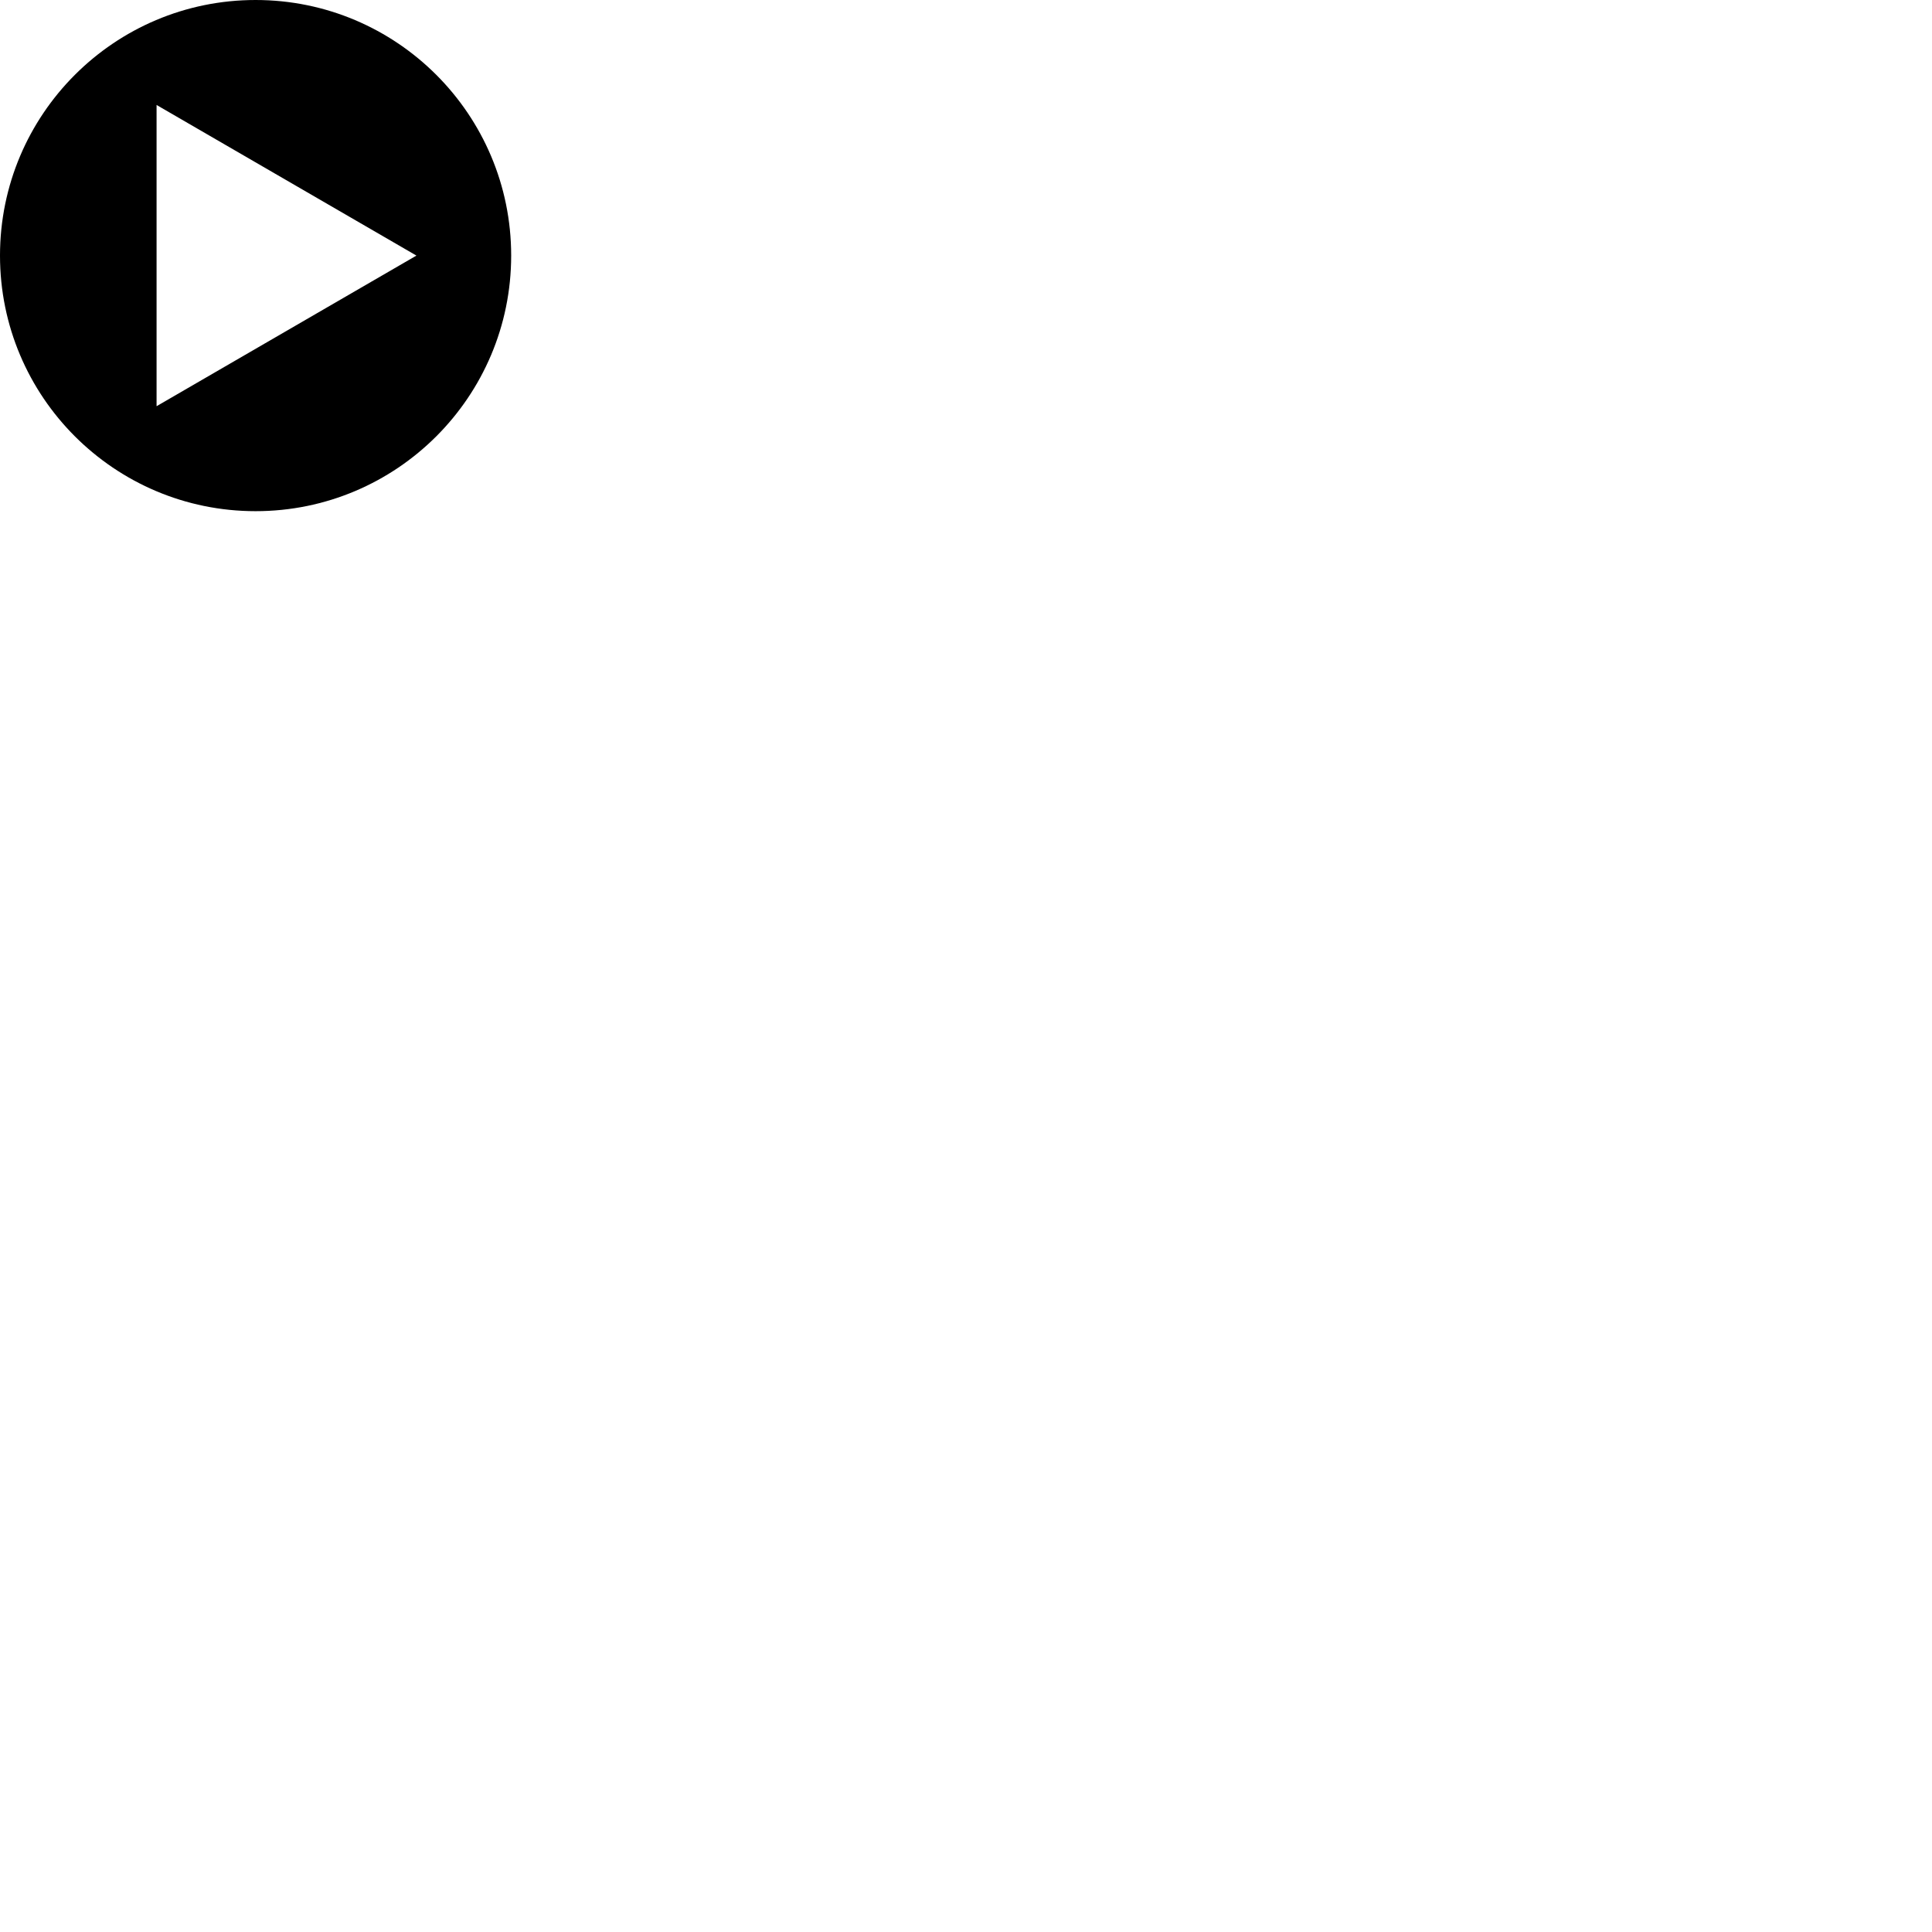
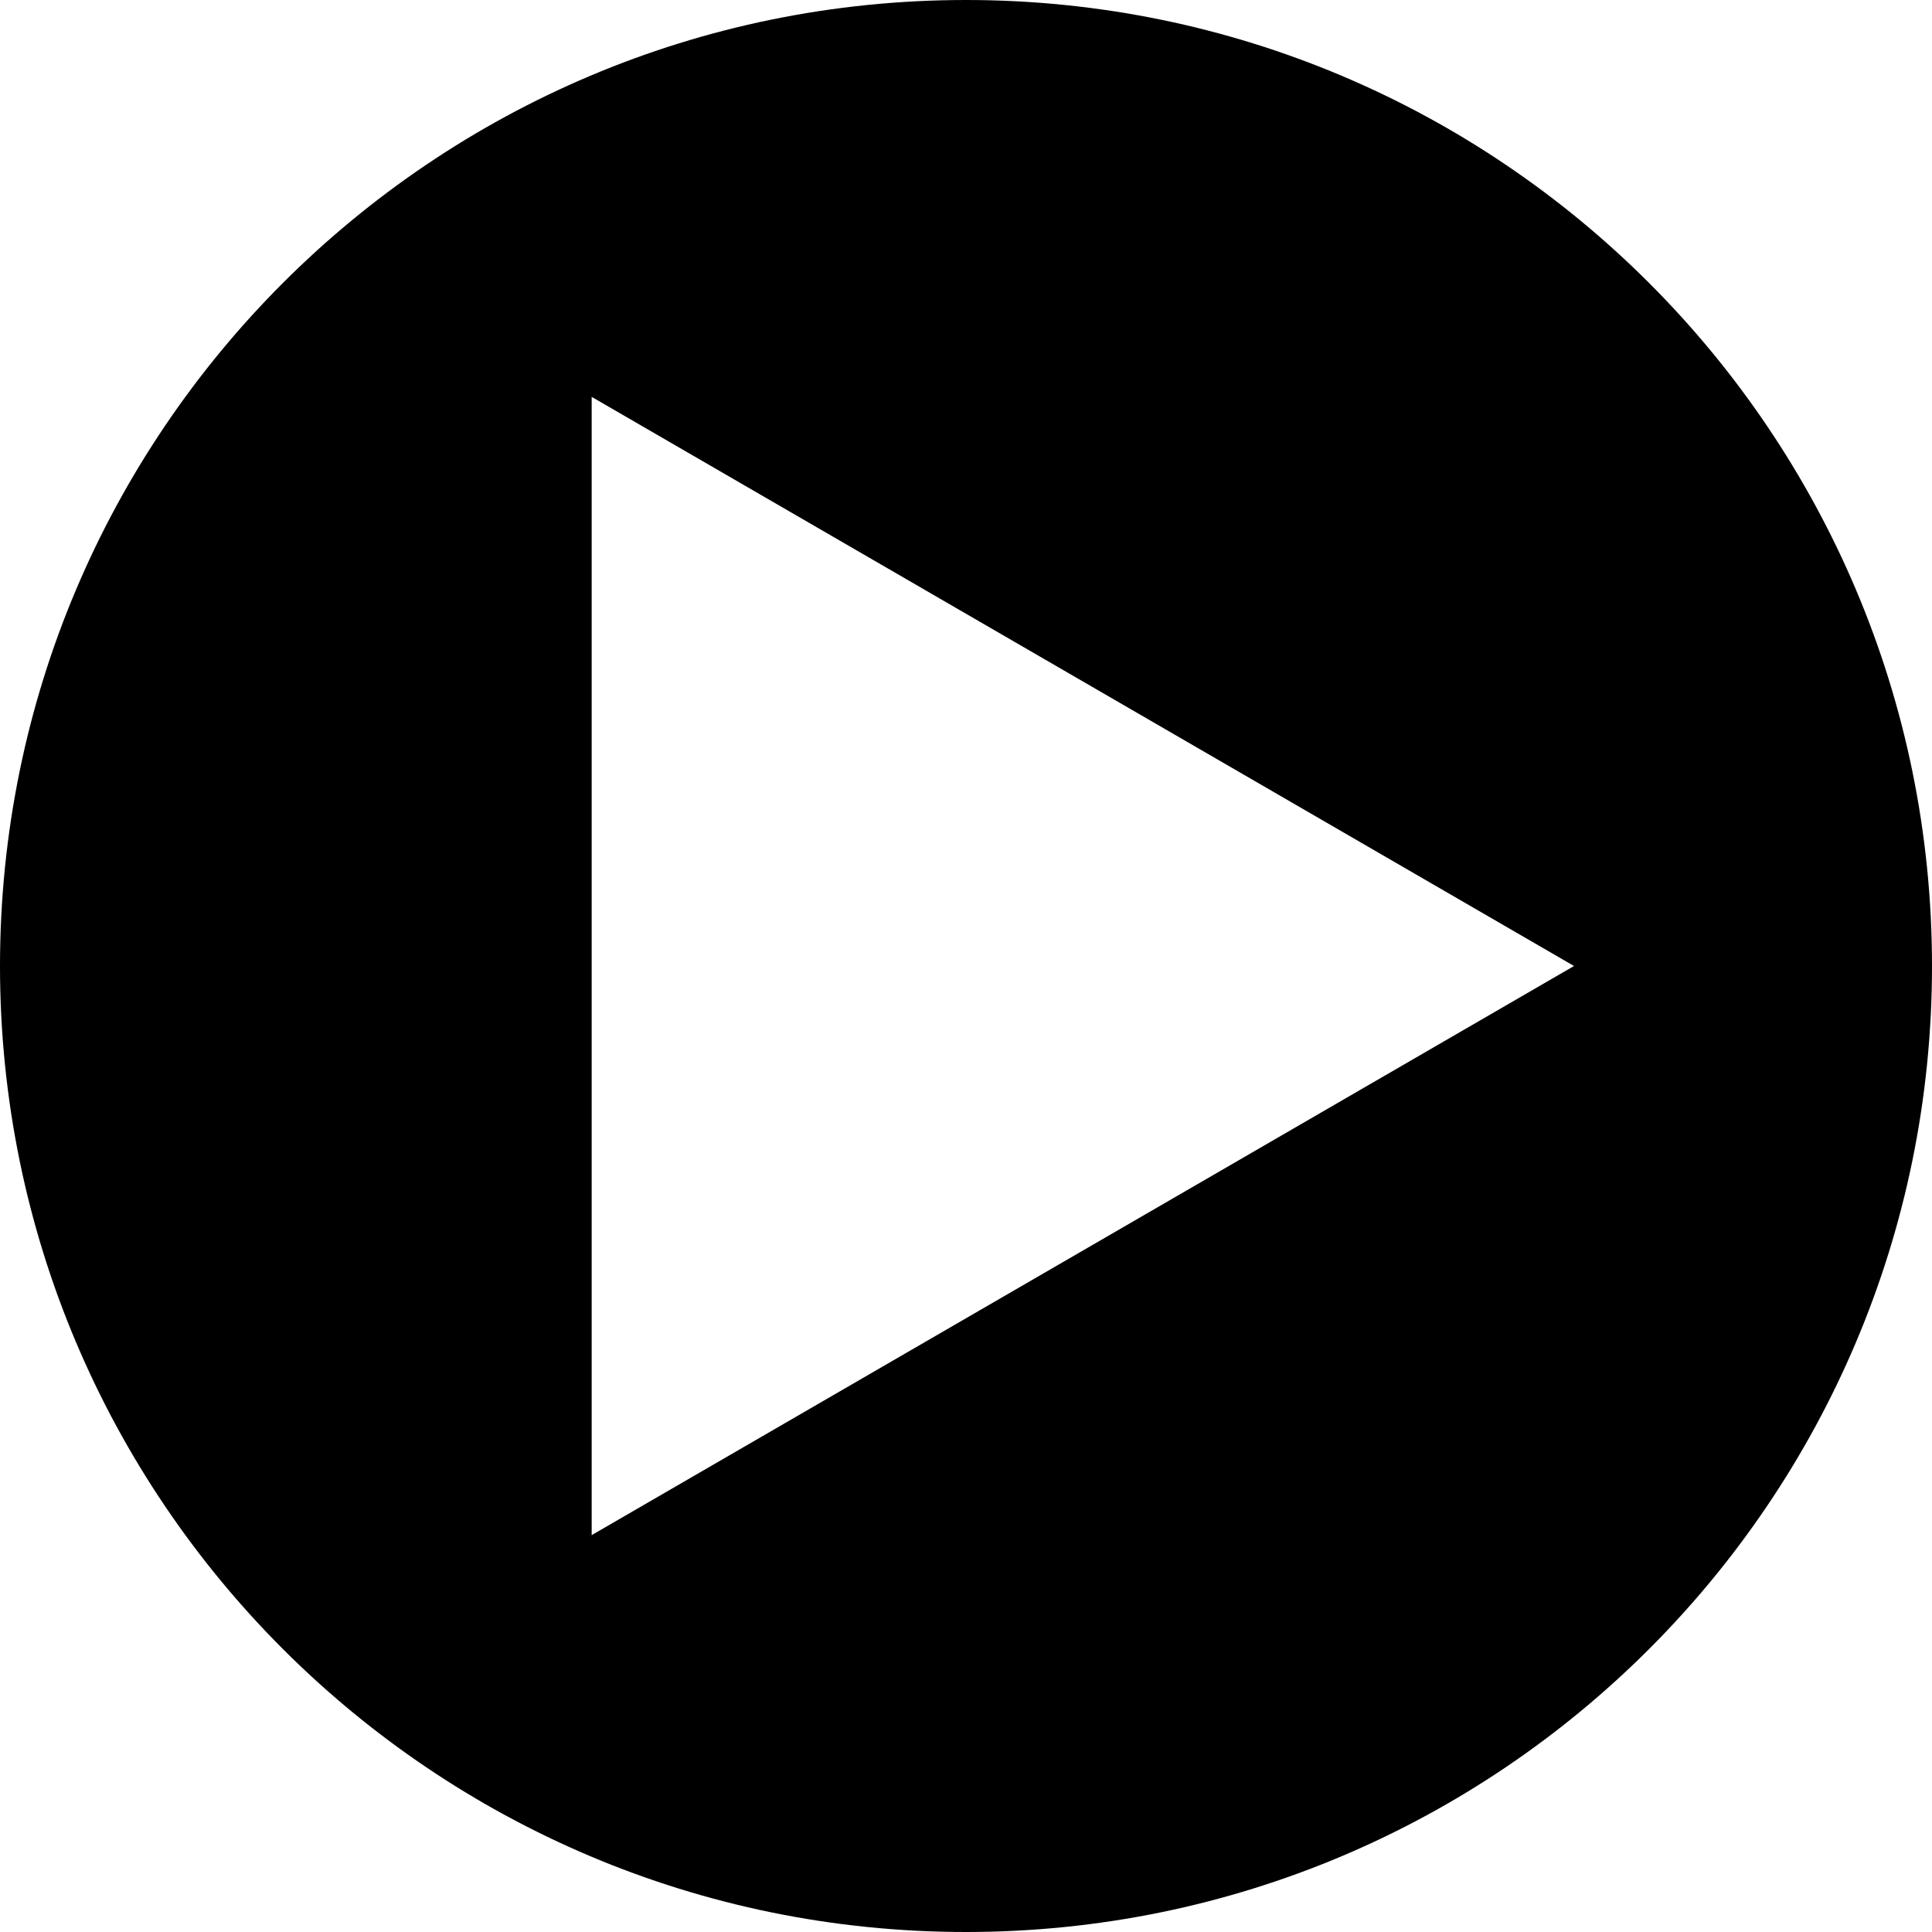
<svg xmlns="http://www.w3.org/2000/svg" version="1.2" viewBox="0 0 24 24" width="24" height="24">
  <style />
-   <path d="M 3.175,0 A 3.175,3.175 0 0 0 0,3.175 3.175,3.175 0 0 0 3.175,6.35 3.175,3.175 0 0 0 6.35,3.175 3.175,3.175 0 0 0 3.175,0 Z M 1.945,1.304 5.173,3.175 1.945,5.046 Z" />
+   <path d="M 12,0 A 12,12 0 0 0 0,12 12,12 0 0 0 12,24 12,12 0 0 0 24,12 12,12 0 0 0 12,0 Z M 7.35,4.93 19.553,12 7.35,19.07 Z" />
</svg>
